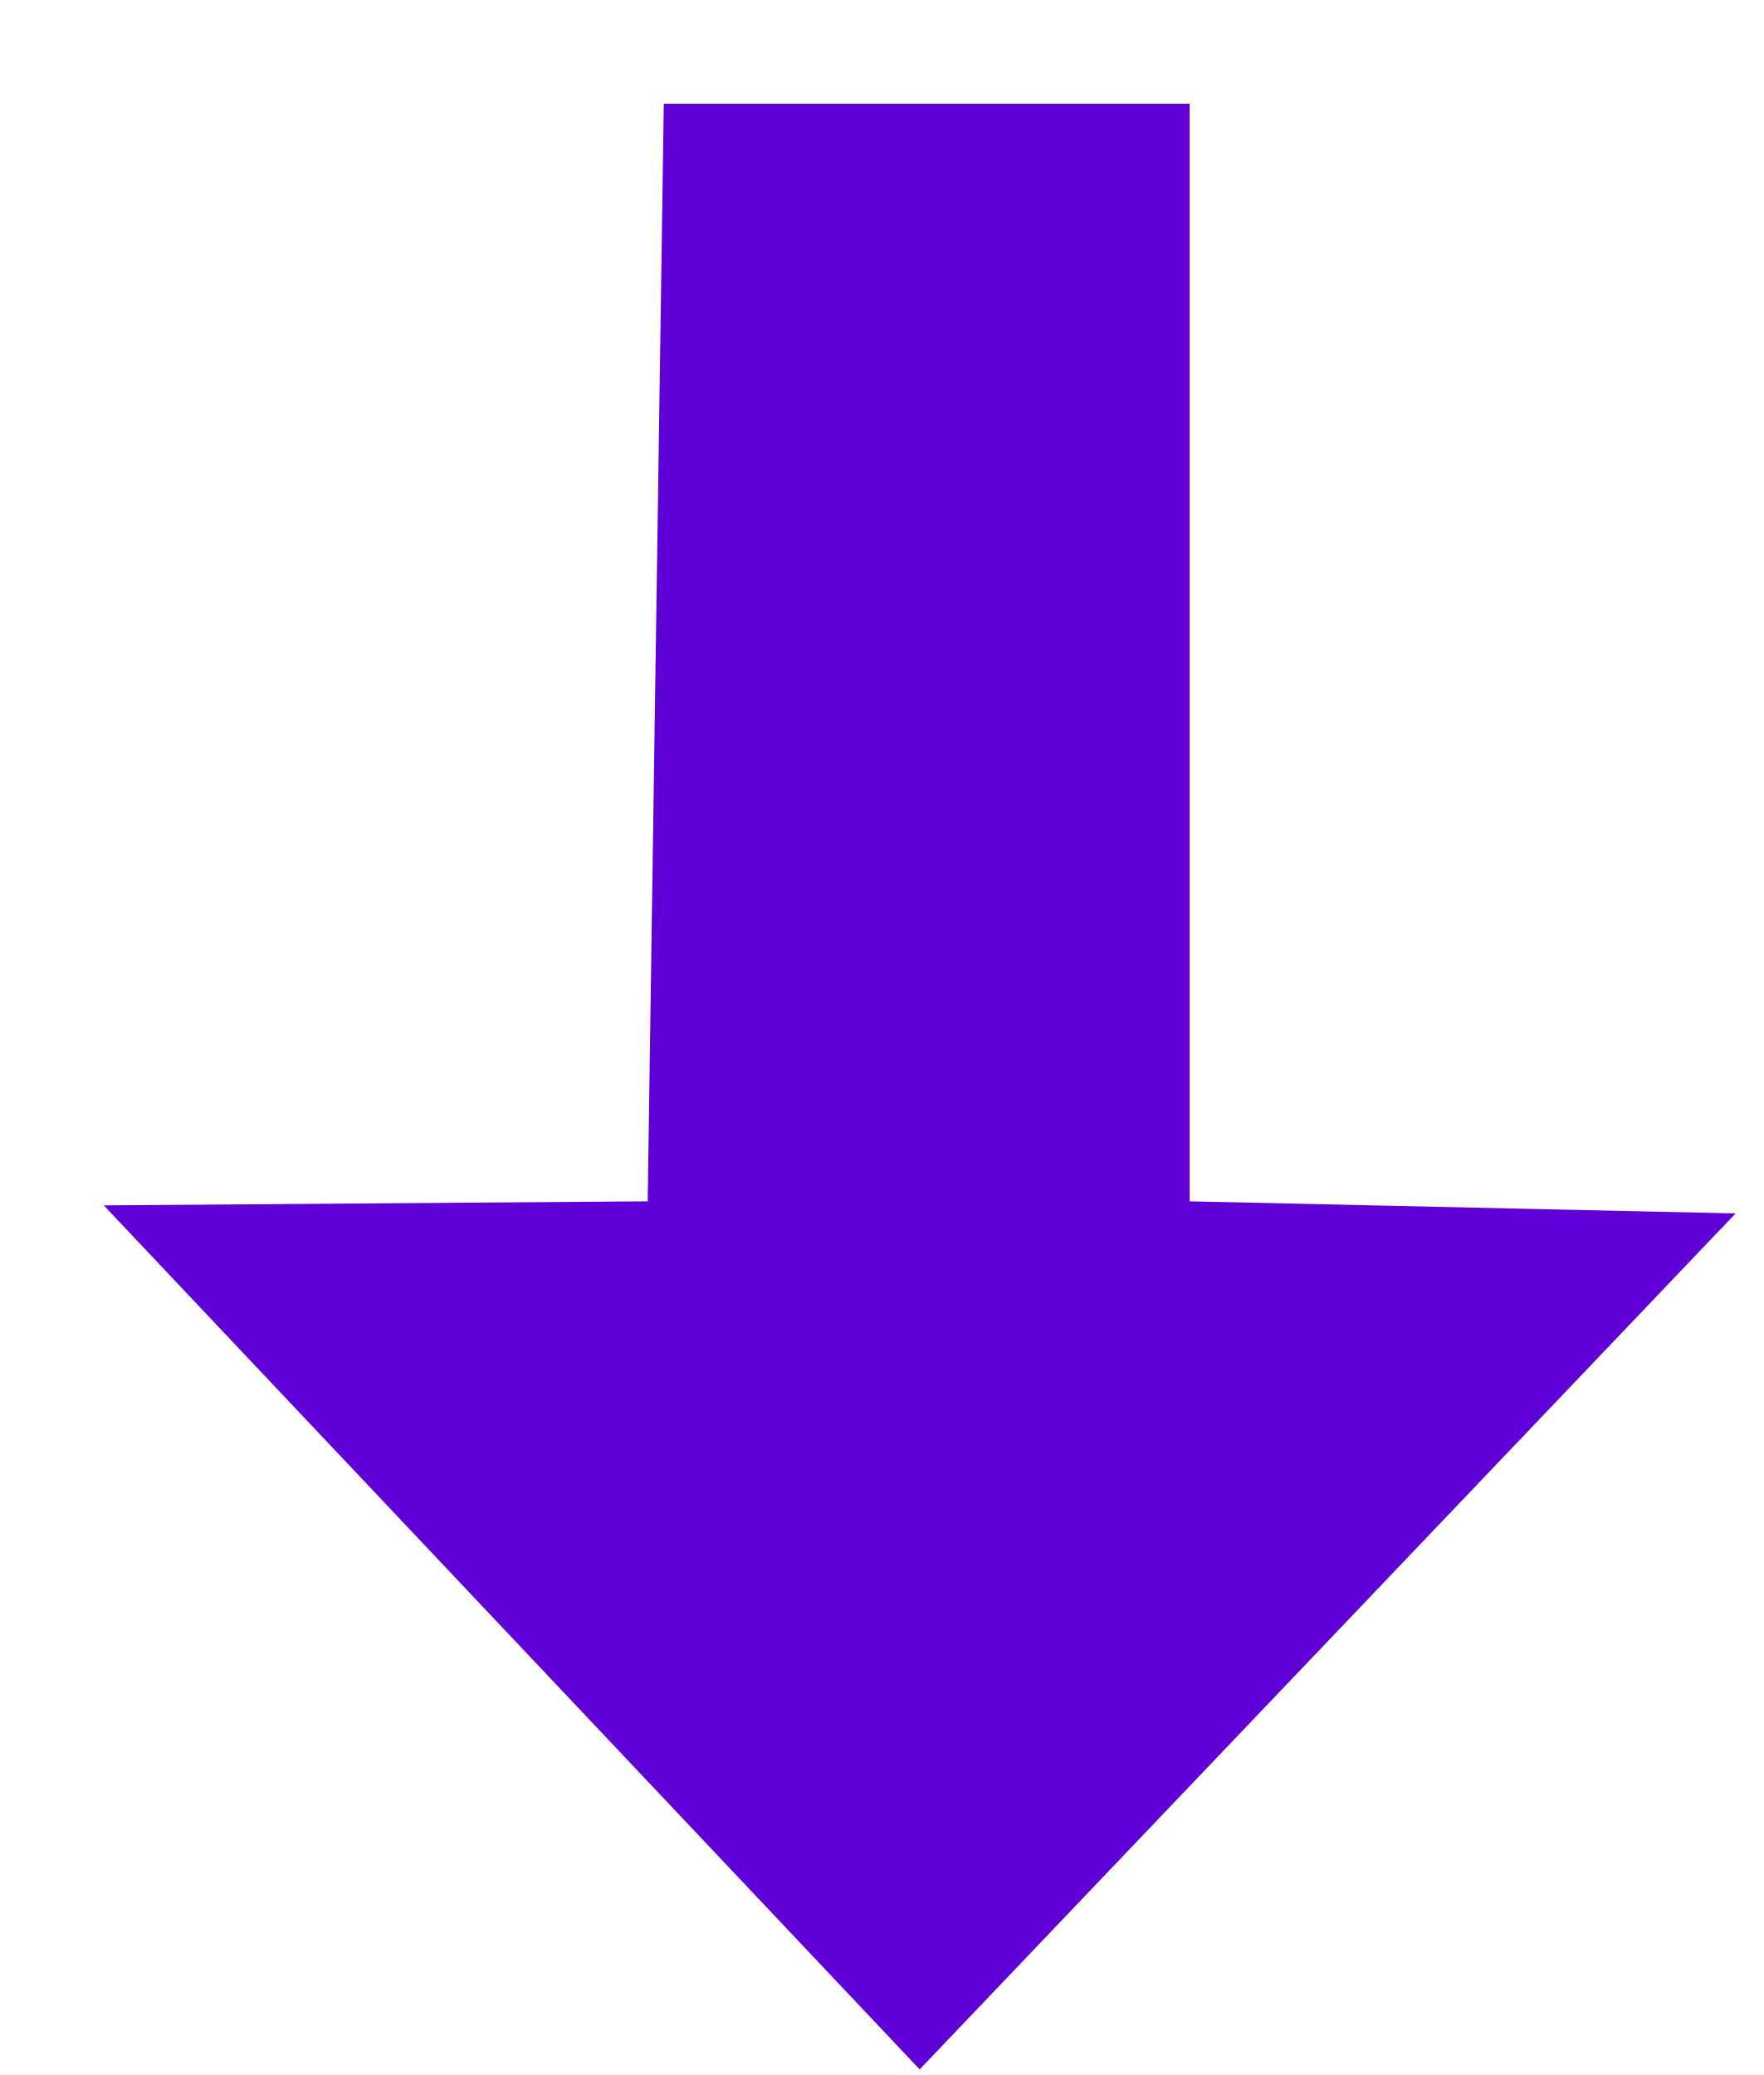
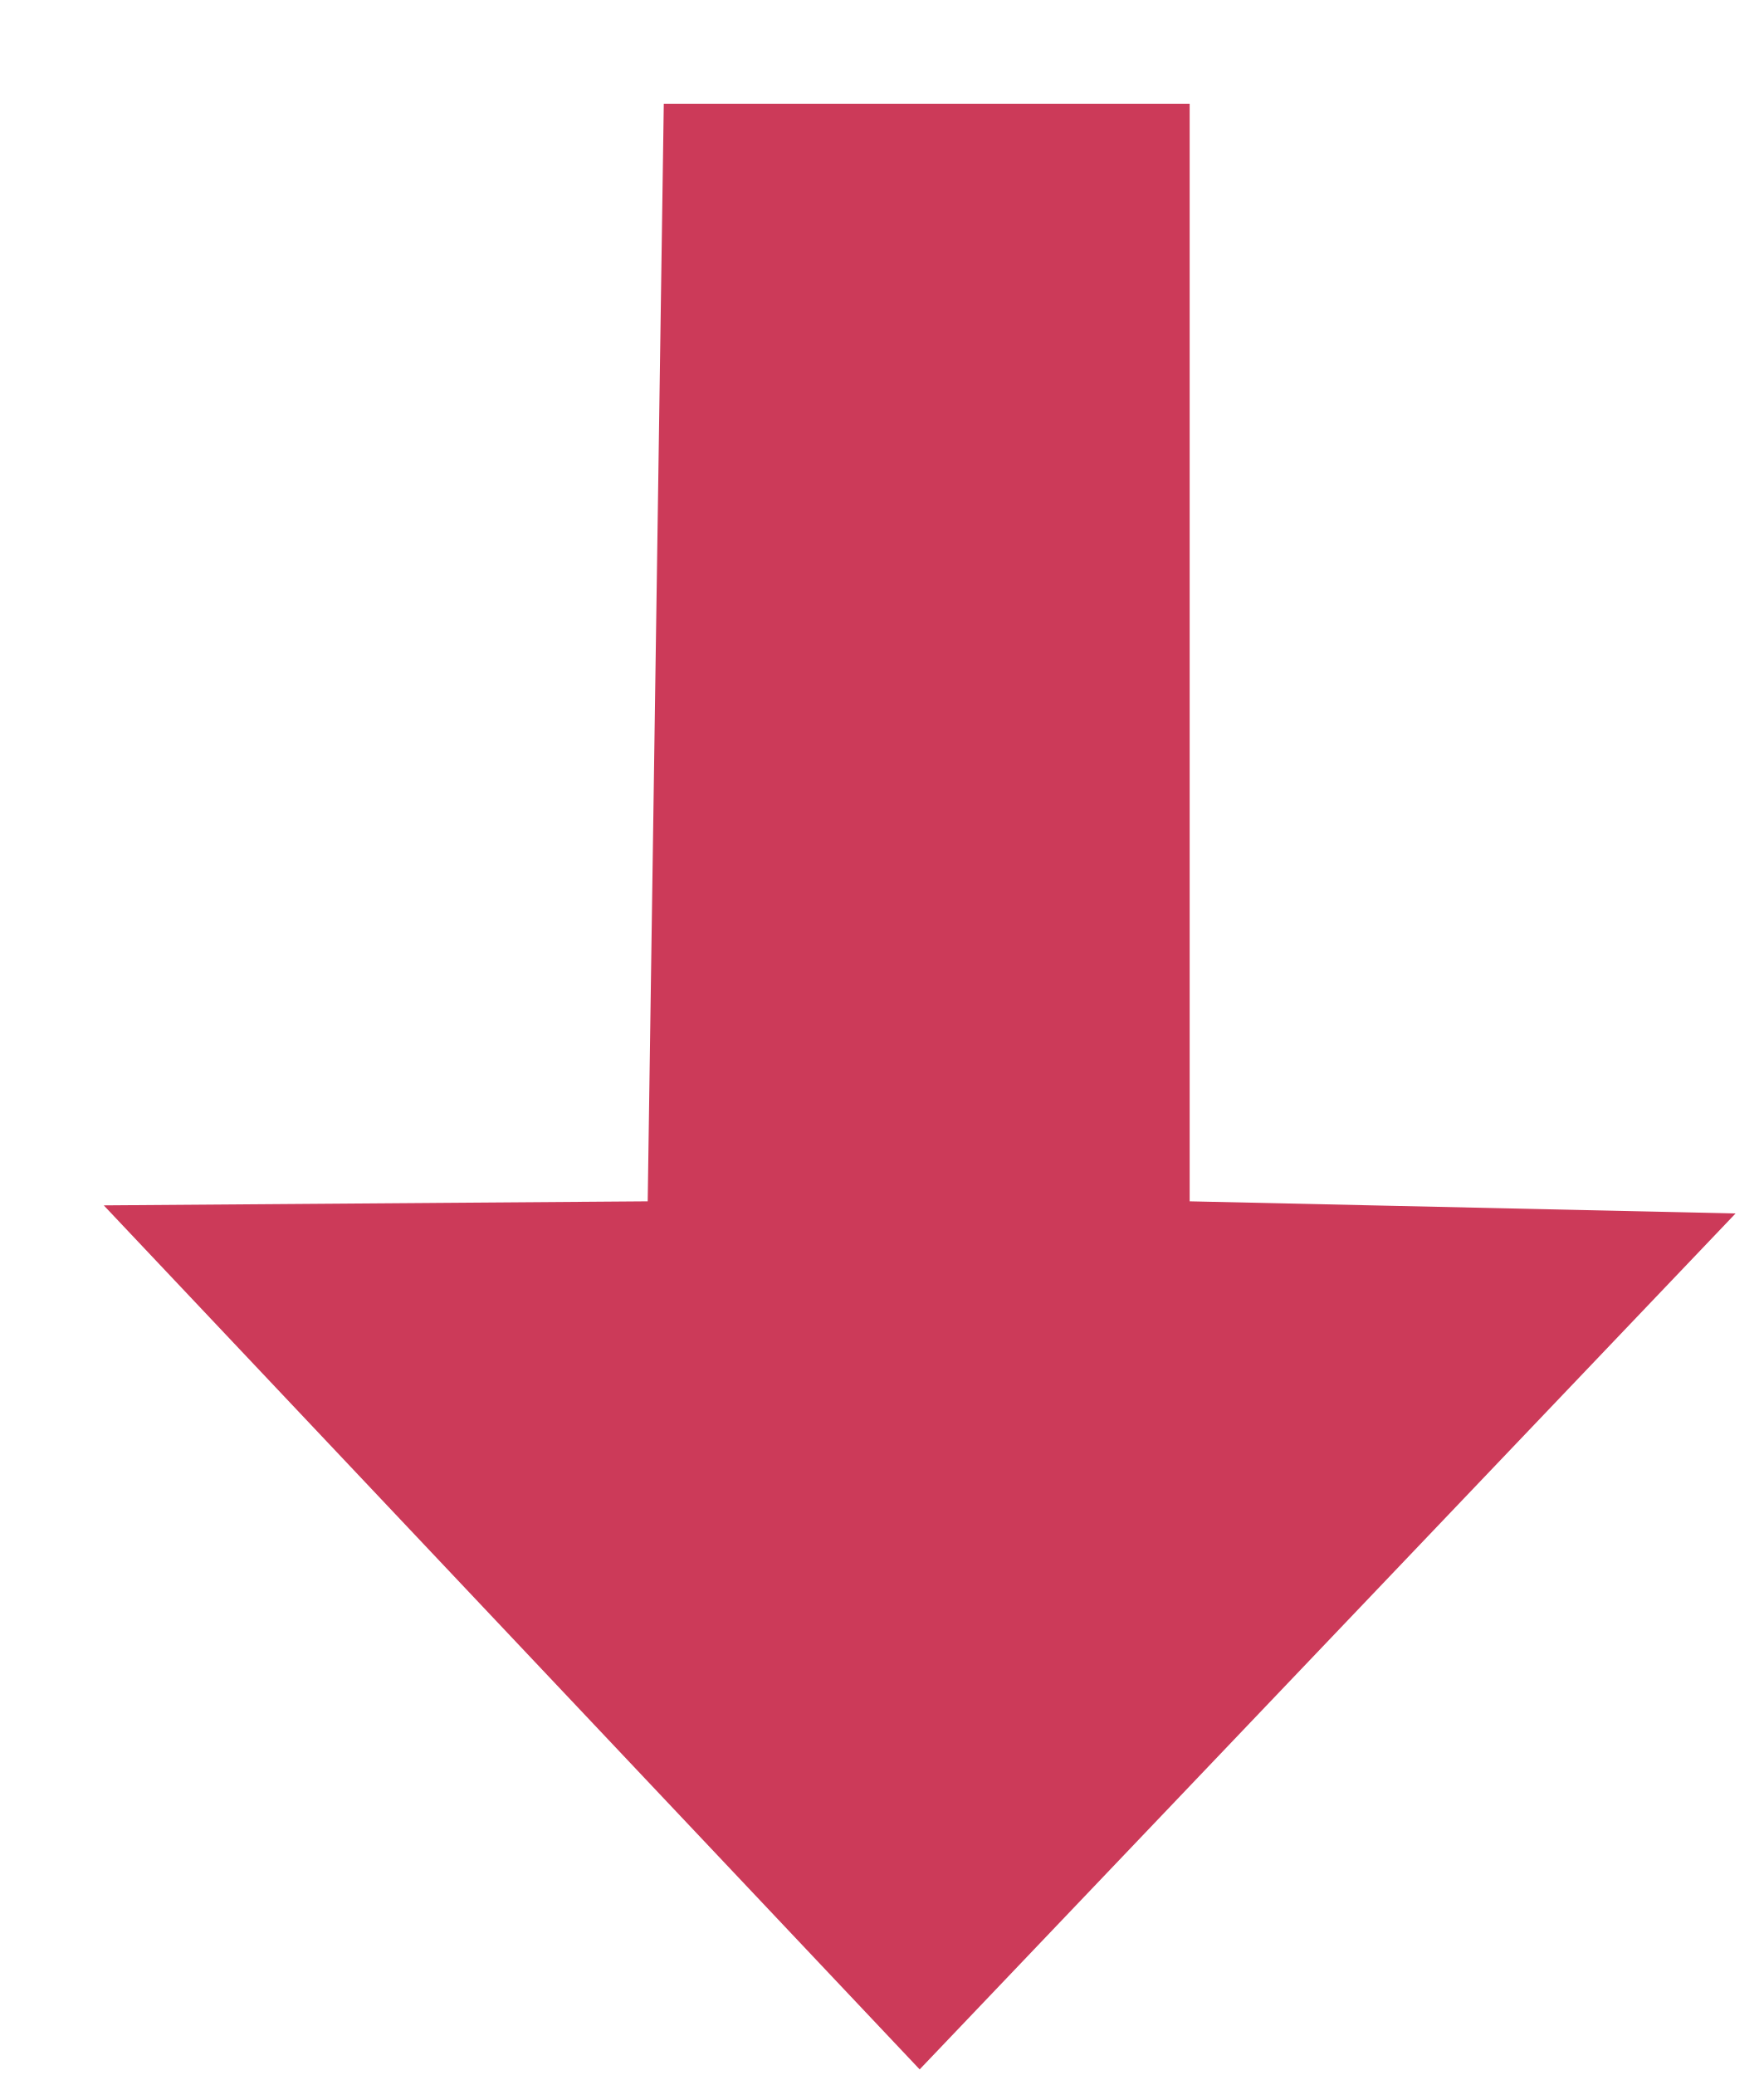
<svg xmlns="http://www.w3.org/2000/svg" width="17" height="20" viewBox="0 0 17 20" fill="none">
-   <path d="M1 11.618L6.242 11.579L6.397 1H11.465V11.579L16.726 11.696L8.863 19.946L1 11.618Z" fill="#5E00D6" />
+   <path d="M1 11.618L6.242 11.579L6.397 1H11.465V11.579L16.726 11.696L8.863 19.946L1 11.618Z" fill="#cc3a59" />
</svg>
